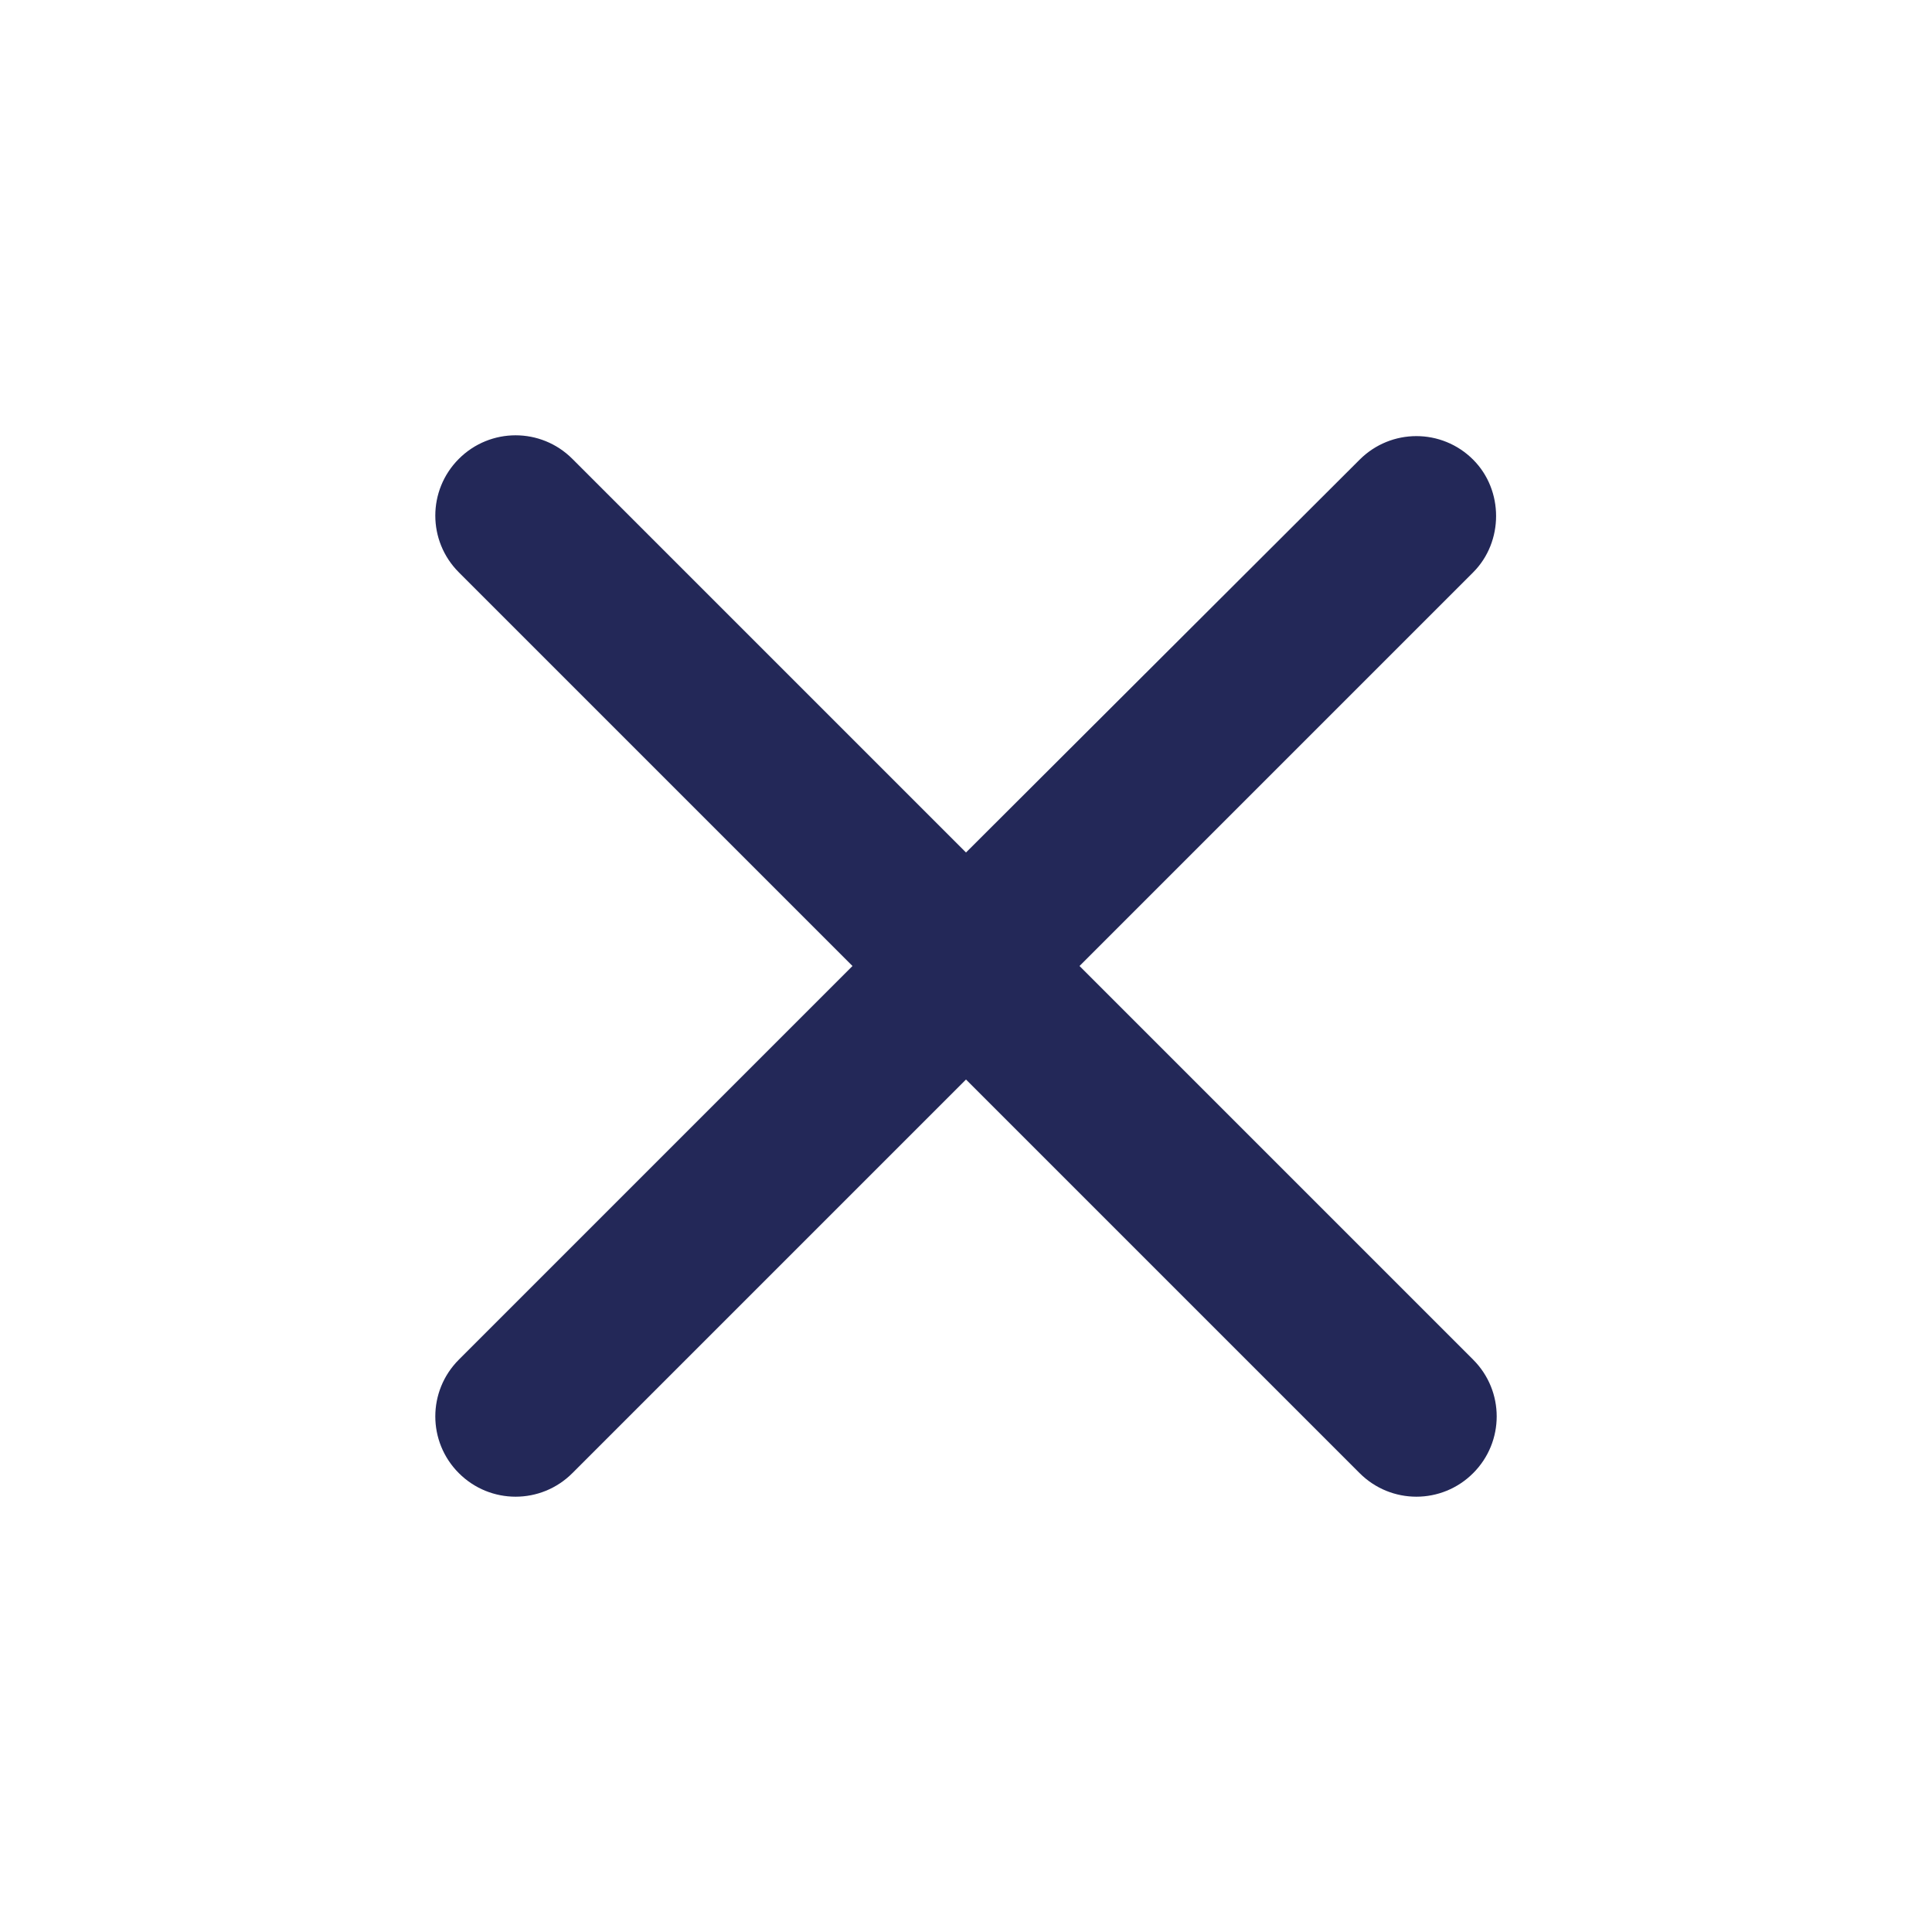
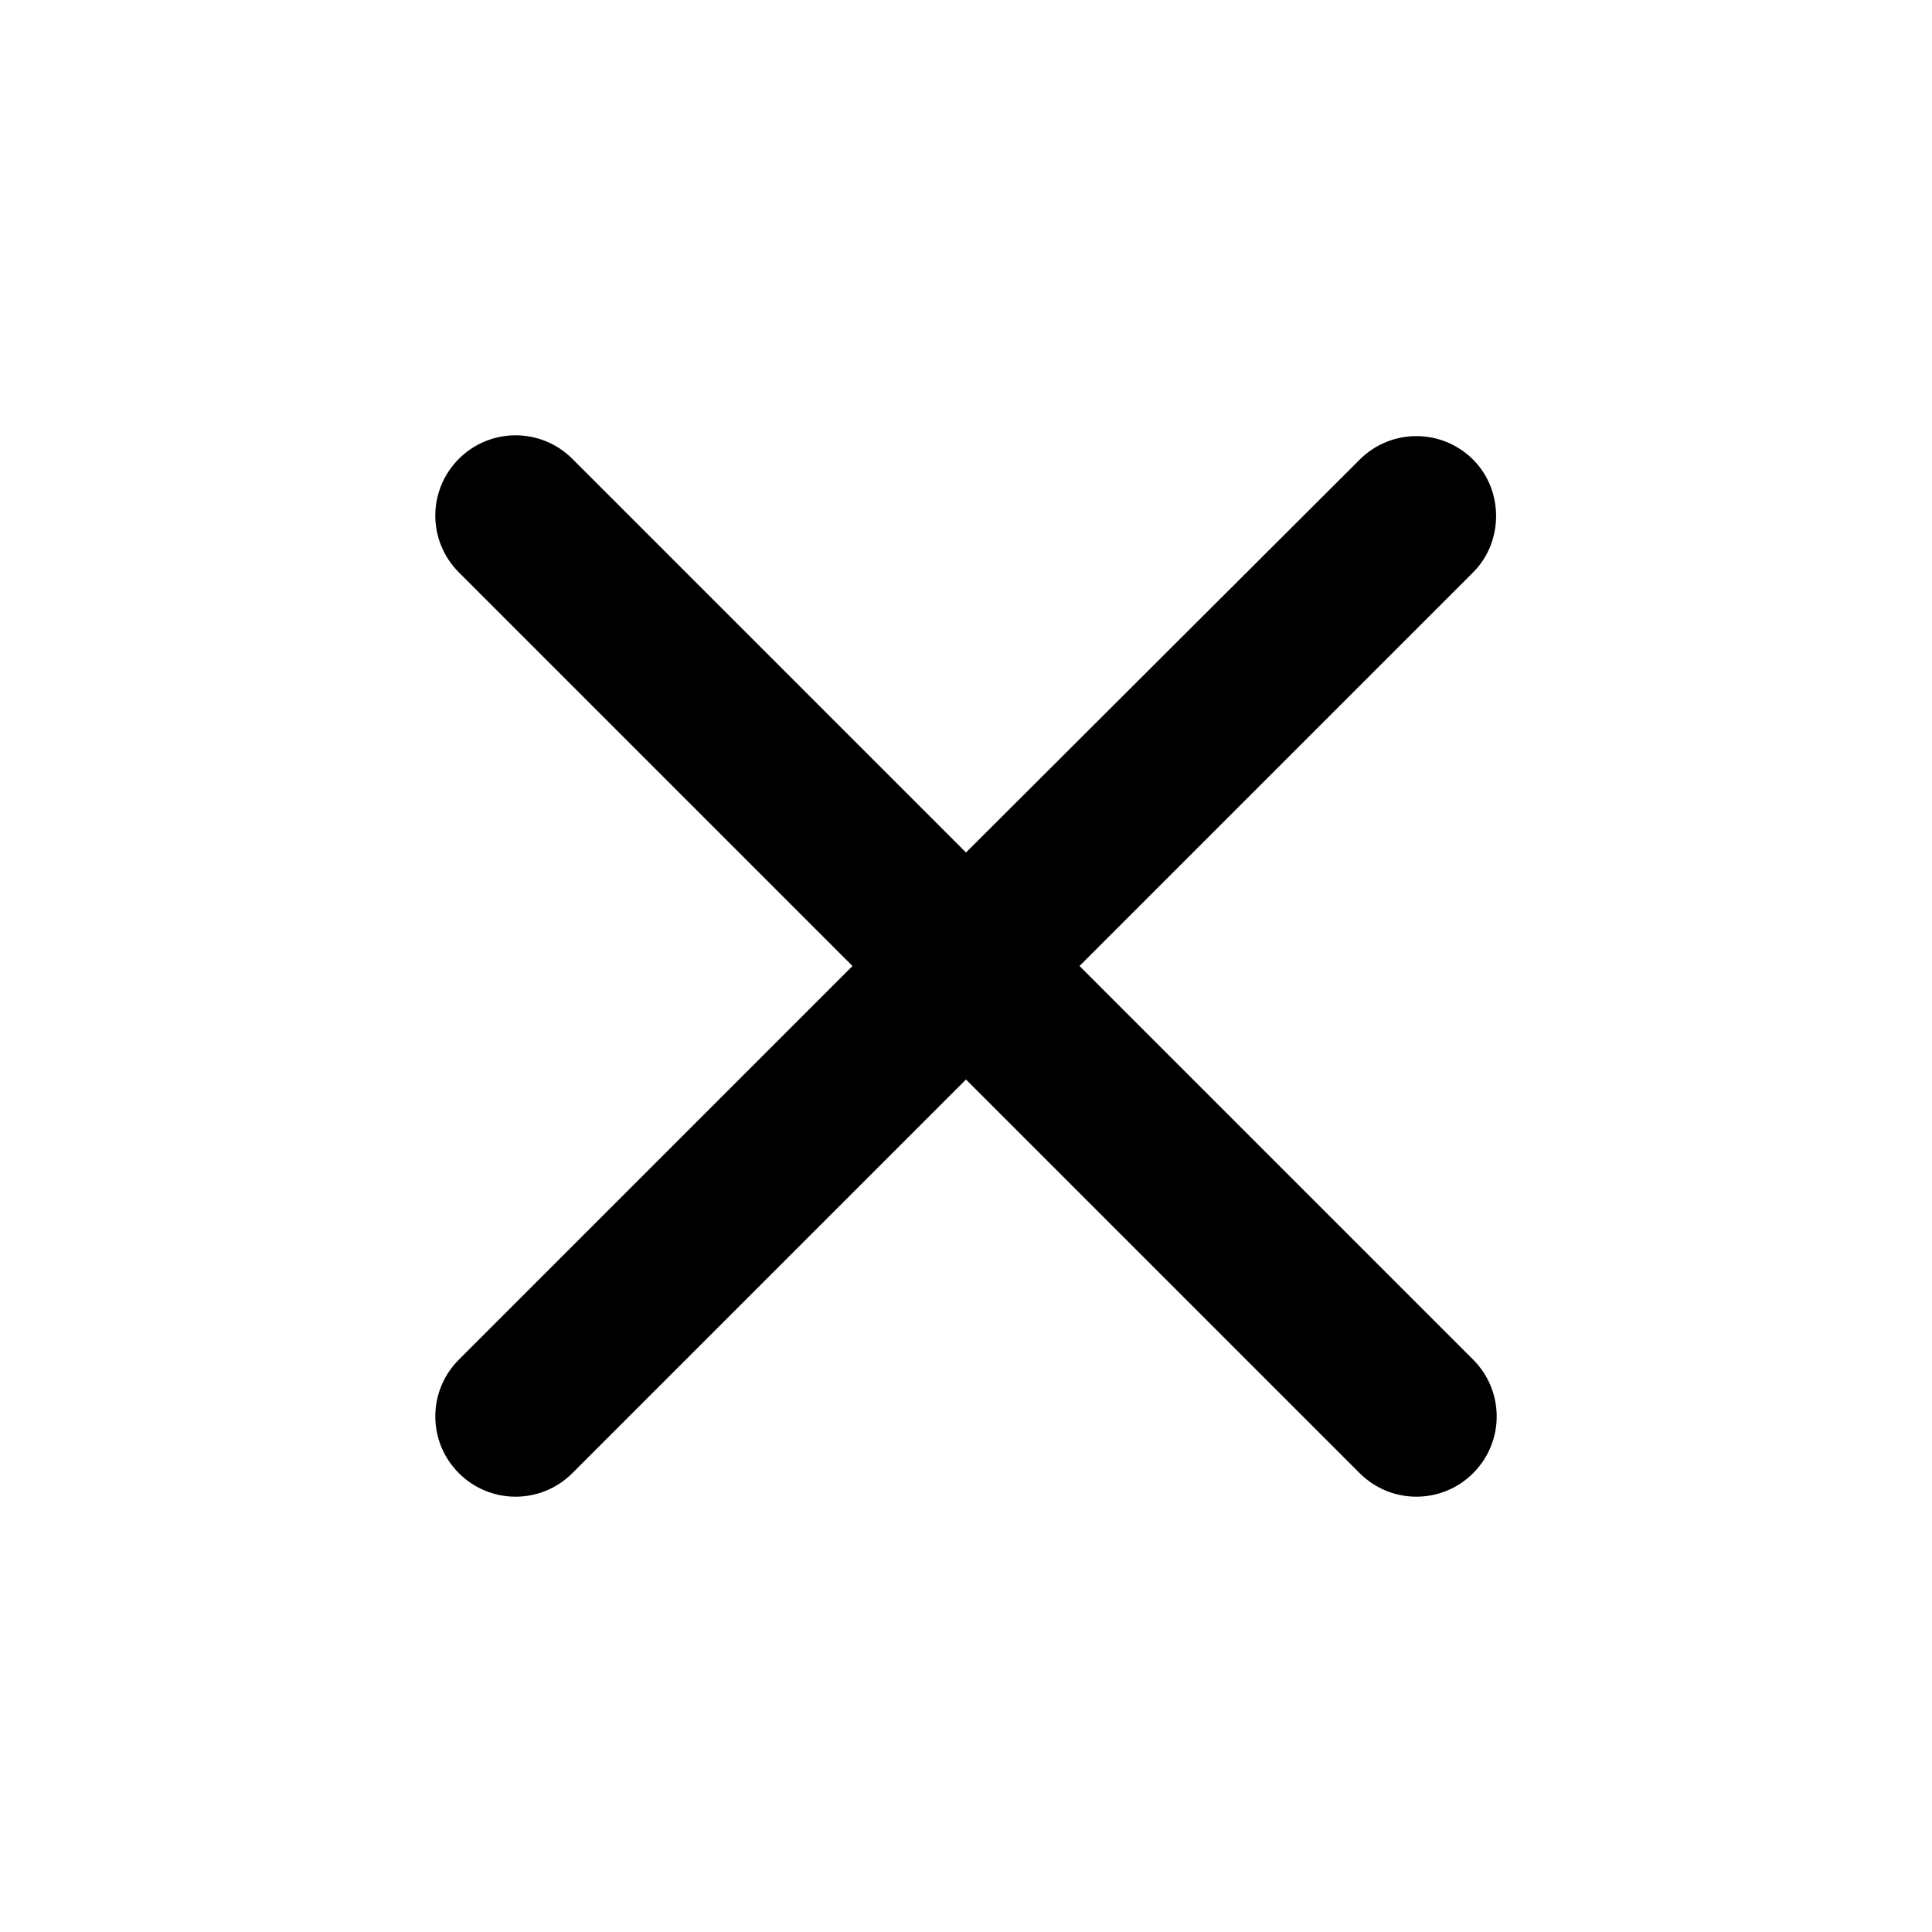
<svg xmlns="http://www.w3.org/2000/svg" width="24" height="24" viewBox="0 0 24 24" fill="none">
-   <path d="M18.3 5.71C17.91 5.32 17.28 5.32 16.89 5.71L12 10.59L7.11 5.7C6.72 5.31 6.09 5.31 5.7 5.7C5.31 6.09 5.31 6.72 5.7 7.11L10.59 12L5.7 16.89C5.31 17.28 5.31 17.91 5.7 18.3C6.09 18.69 6.72 18.69 7.11 18.3L12 13.41L16.89 18.3C17.28 18.69 17.91 18.69 18.3 18.3C18.69 17.91 18.69 17.28 18.3 16.89L13.41 12L18.3 7.11C18.68 6.73 18.68 6.09 18.3 5.71V5.71Z" fill="#232858" />
+   <path d="M18.3 5.71C17.91 5.32 17.28 5.32 16.89 5.71L12 10.59L7.11 5.7C6.72 5.31 6.09 5.31 5.7 5.7C5.31 6.09 5.31 6.72 5.7 7.11L10.59 12L5.7 16.89C5.31 17.28 5.31 17.91 5.7 18.3C6.09 18.69 6.72 18.69 7.11 18.3L12 13.41L16.89 18.3C17.28 18.69 17.91 18.69 18.3 18.3C18.69 17.91 18.69 17.28 18.3 16.89L13.41 12L18.3 7.11C18.68 6.73 18.68 6.09 18.3 5.71V5.71Z" fill="currentColor" />
</svg>
